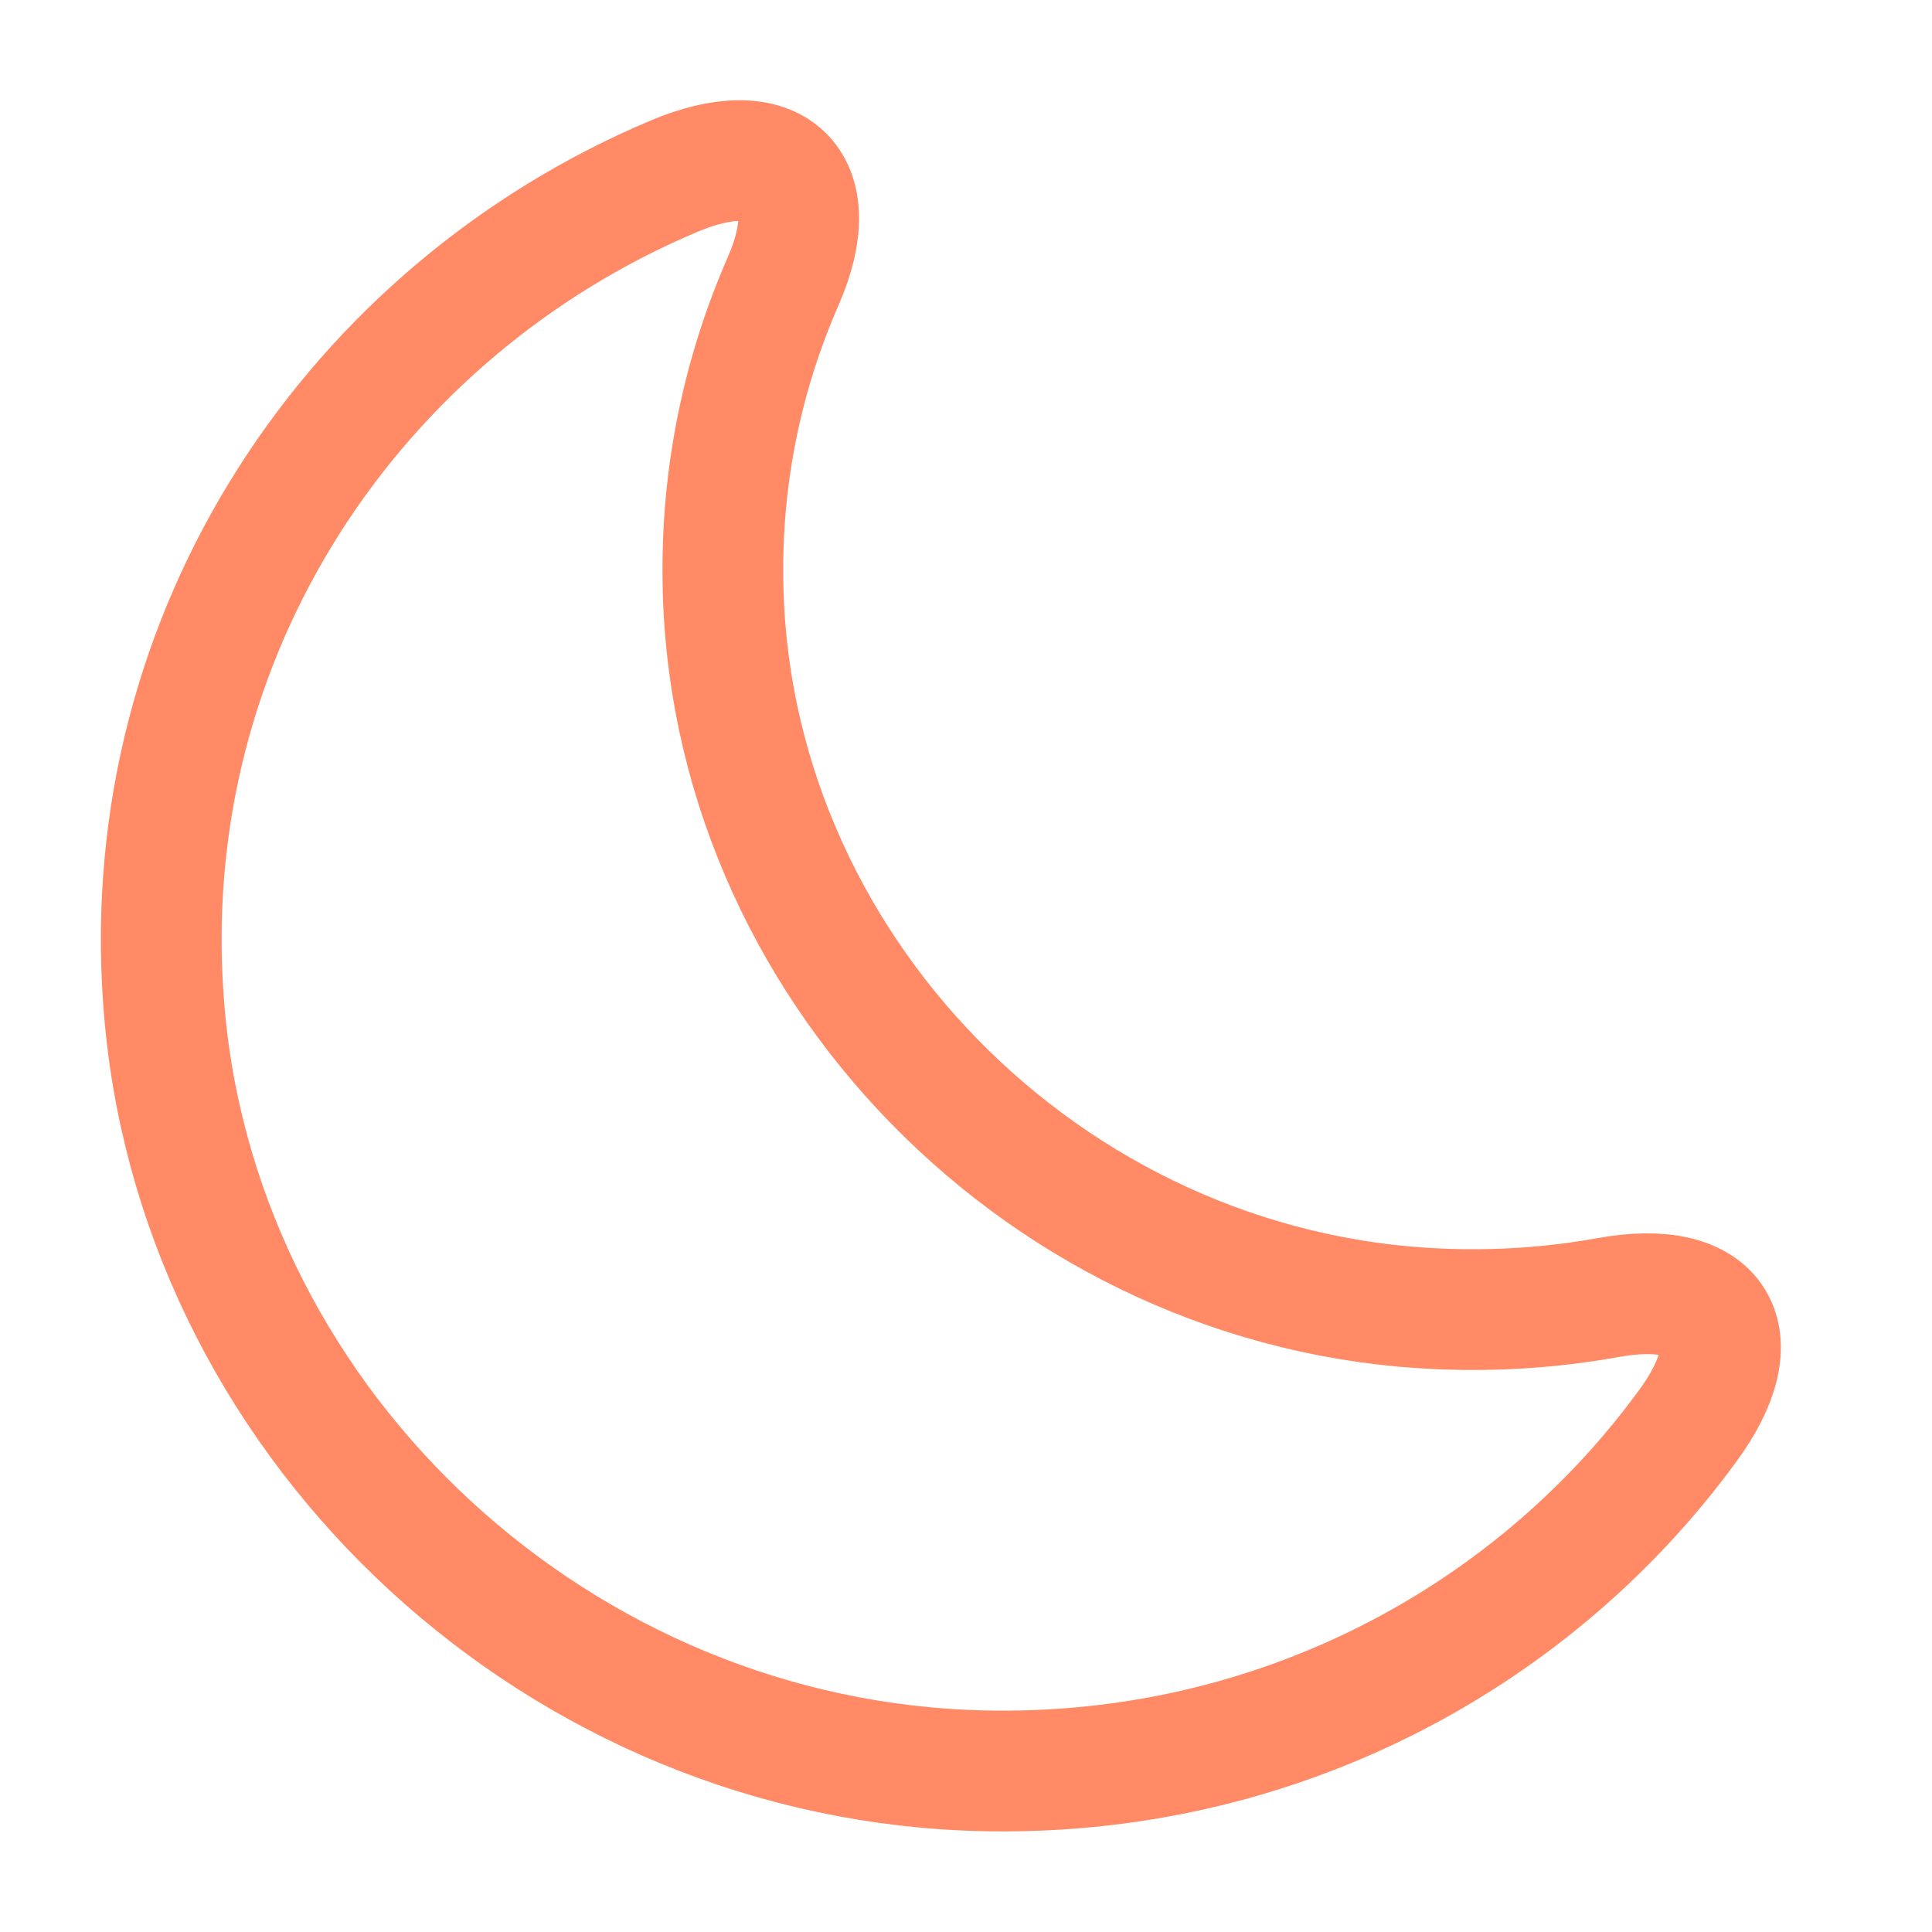
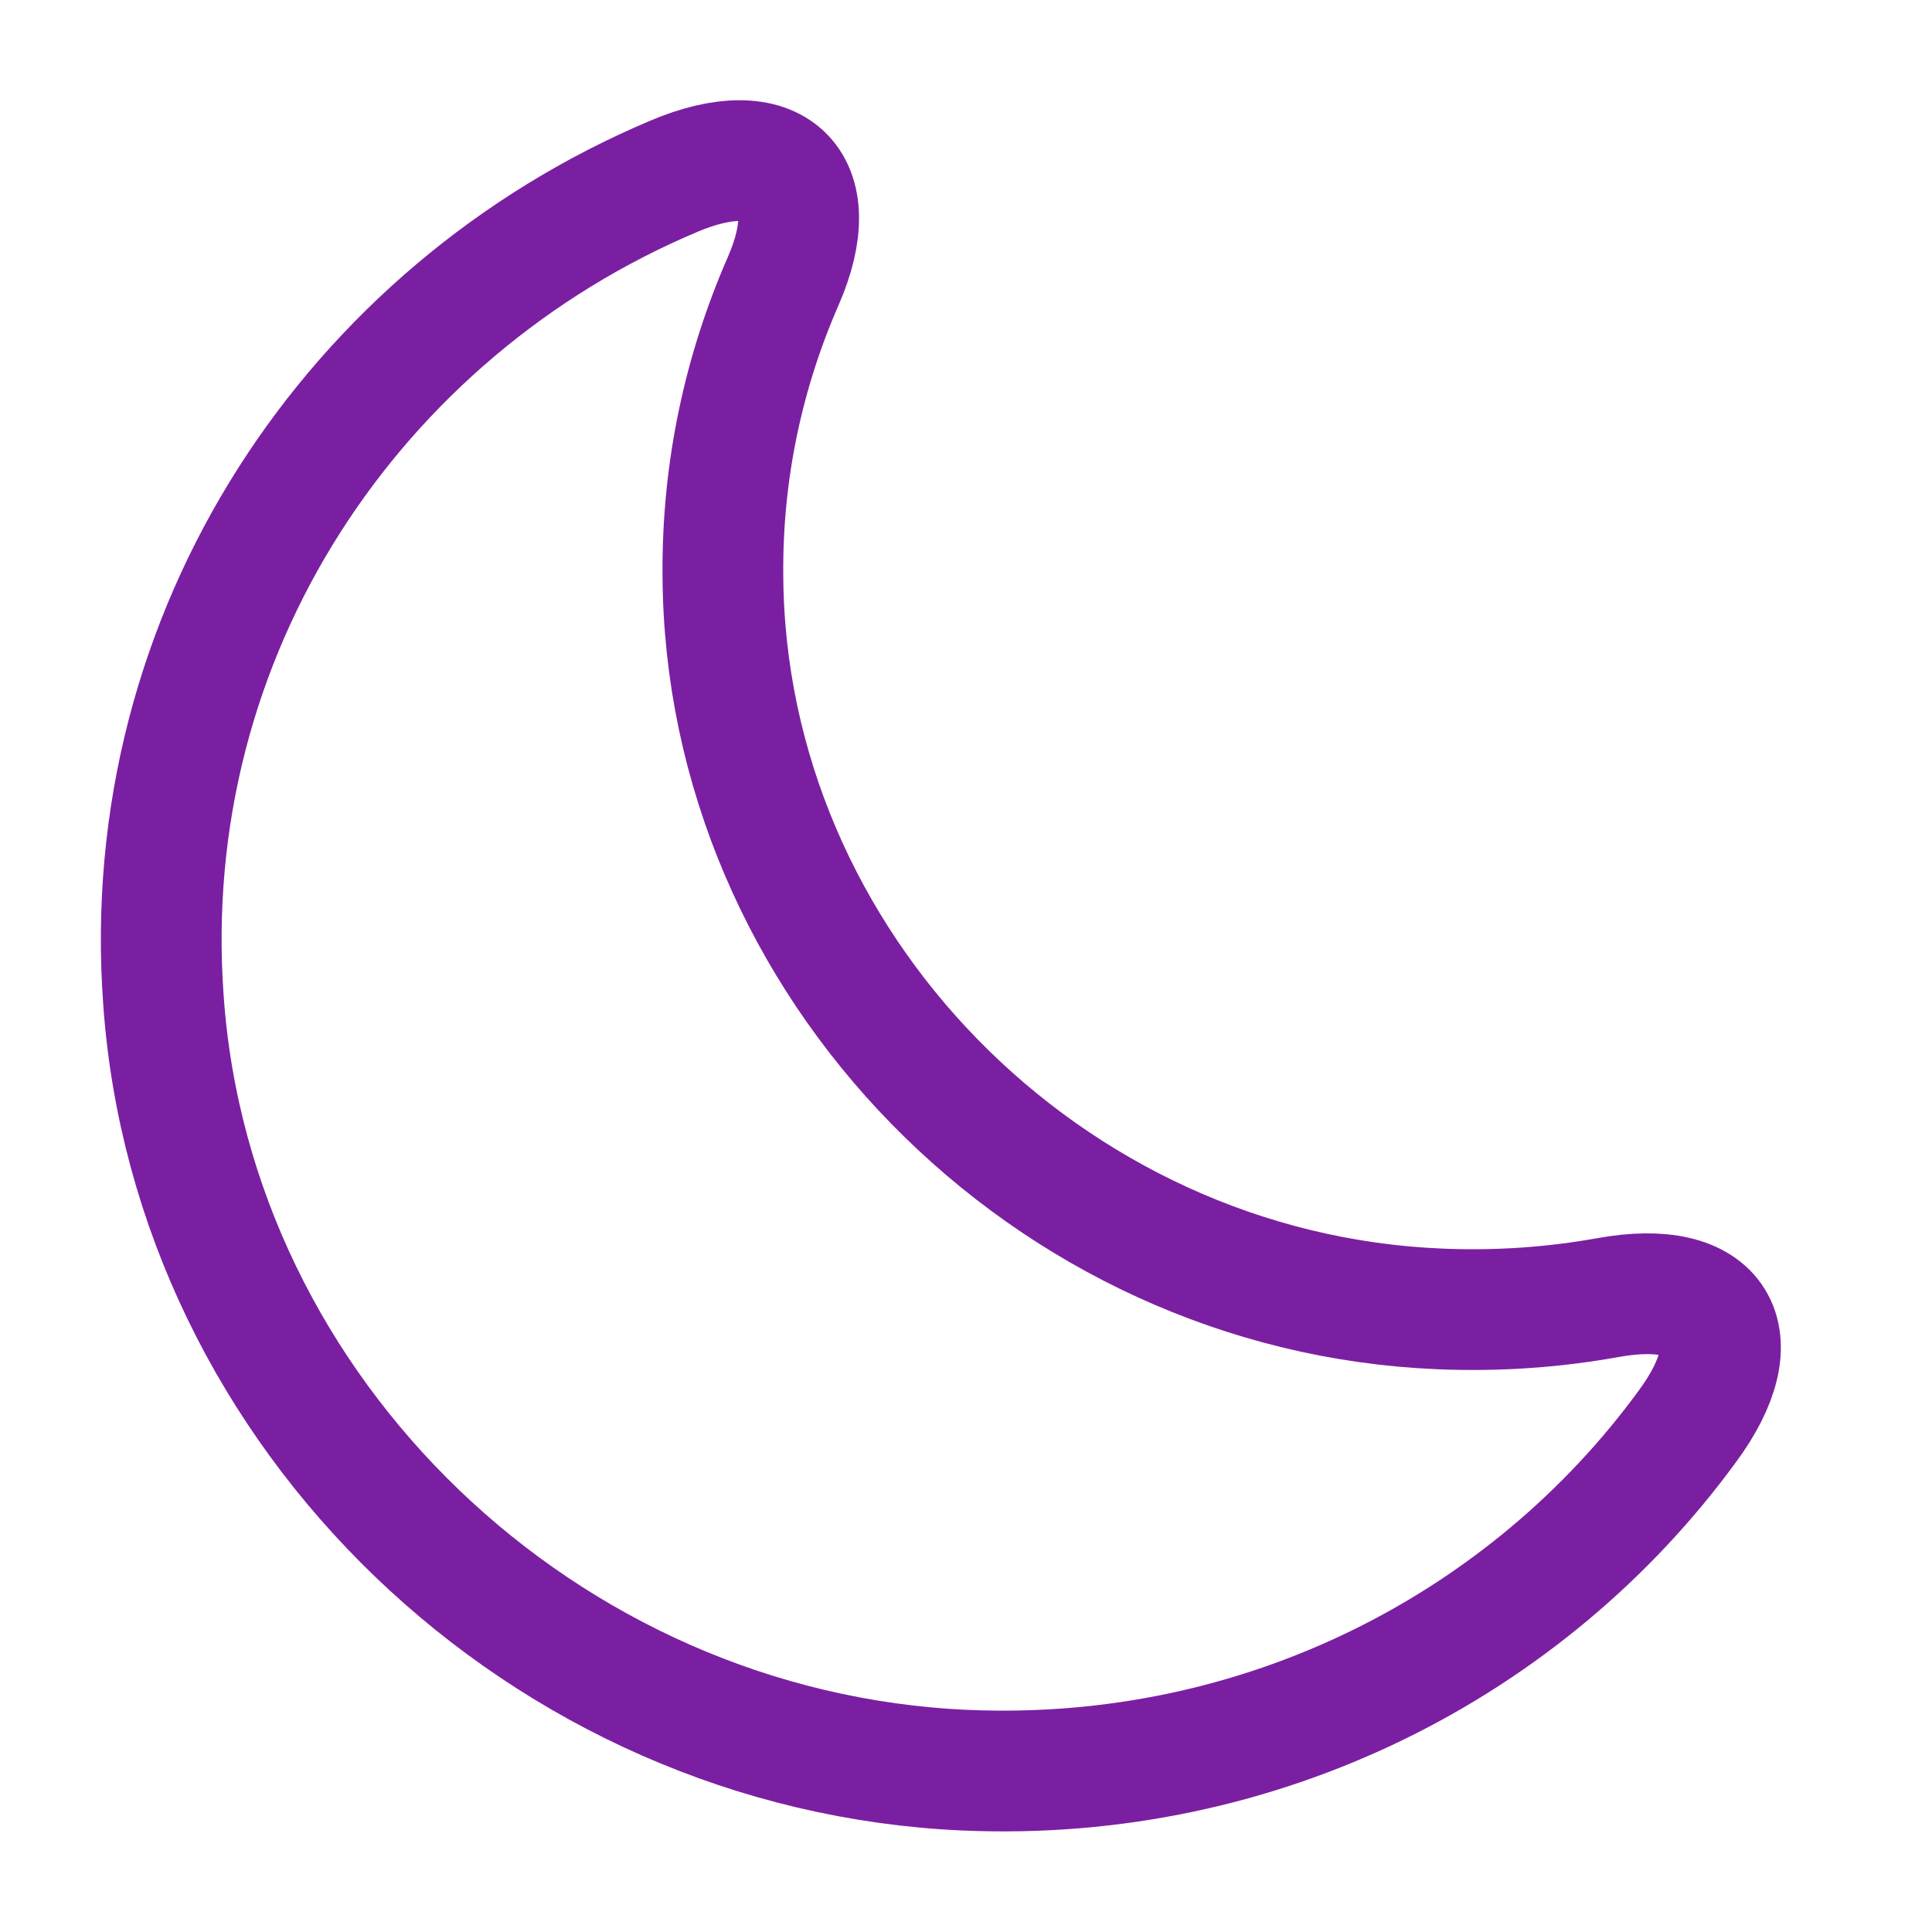
<svg xmlns="http://www.w3.org/2000/svg" width="32" height="32" viewBox="0 0 24 24" fill="none">
-   <path d="M2.03 12.42c.36 5.15 4.73 9.34 9.96 9.57 3.69.16 6.99-1.56 8.97-4.27.82-1.11.38-1.85-.99-1.6-.67.12-1.36.17-2.08.14C13 16.06 9 11.97 8.98 7.14c-.01-1.3.26-2.53.75-3.65.54-1.24-.11-1.83-1.36-1.3C4.41 3.86 1.7 7.85 2.03 12.42Z" stroke="#FF8A65" stroke-width="1.5" stroke-linecap="round" stroke-linejoin="round" />
+   <path d="M2.03 12.42c.36 5.15 4.73 9.34 9.96 9.57 3.69.16 6.99-1.56 8.97-4.27.82-1.11.38-1.85-.99-1.6-.67.12-1.36.17-2.08.14C13 16.06 9 11.97 8.98 7.14c-.01-1.3.26-2.53.75-3.65.54-1.24-.11-1.83-1.36-1.3C4.41 3.86 1.7 7.85 2.03 12.42Z" stroke="#7b1fa2" stroke-width="1.5" stroke-linecap="round" stroke-linejoin="round" />
</svg>
